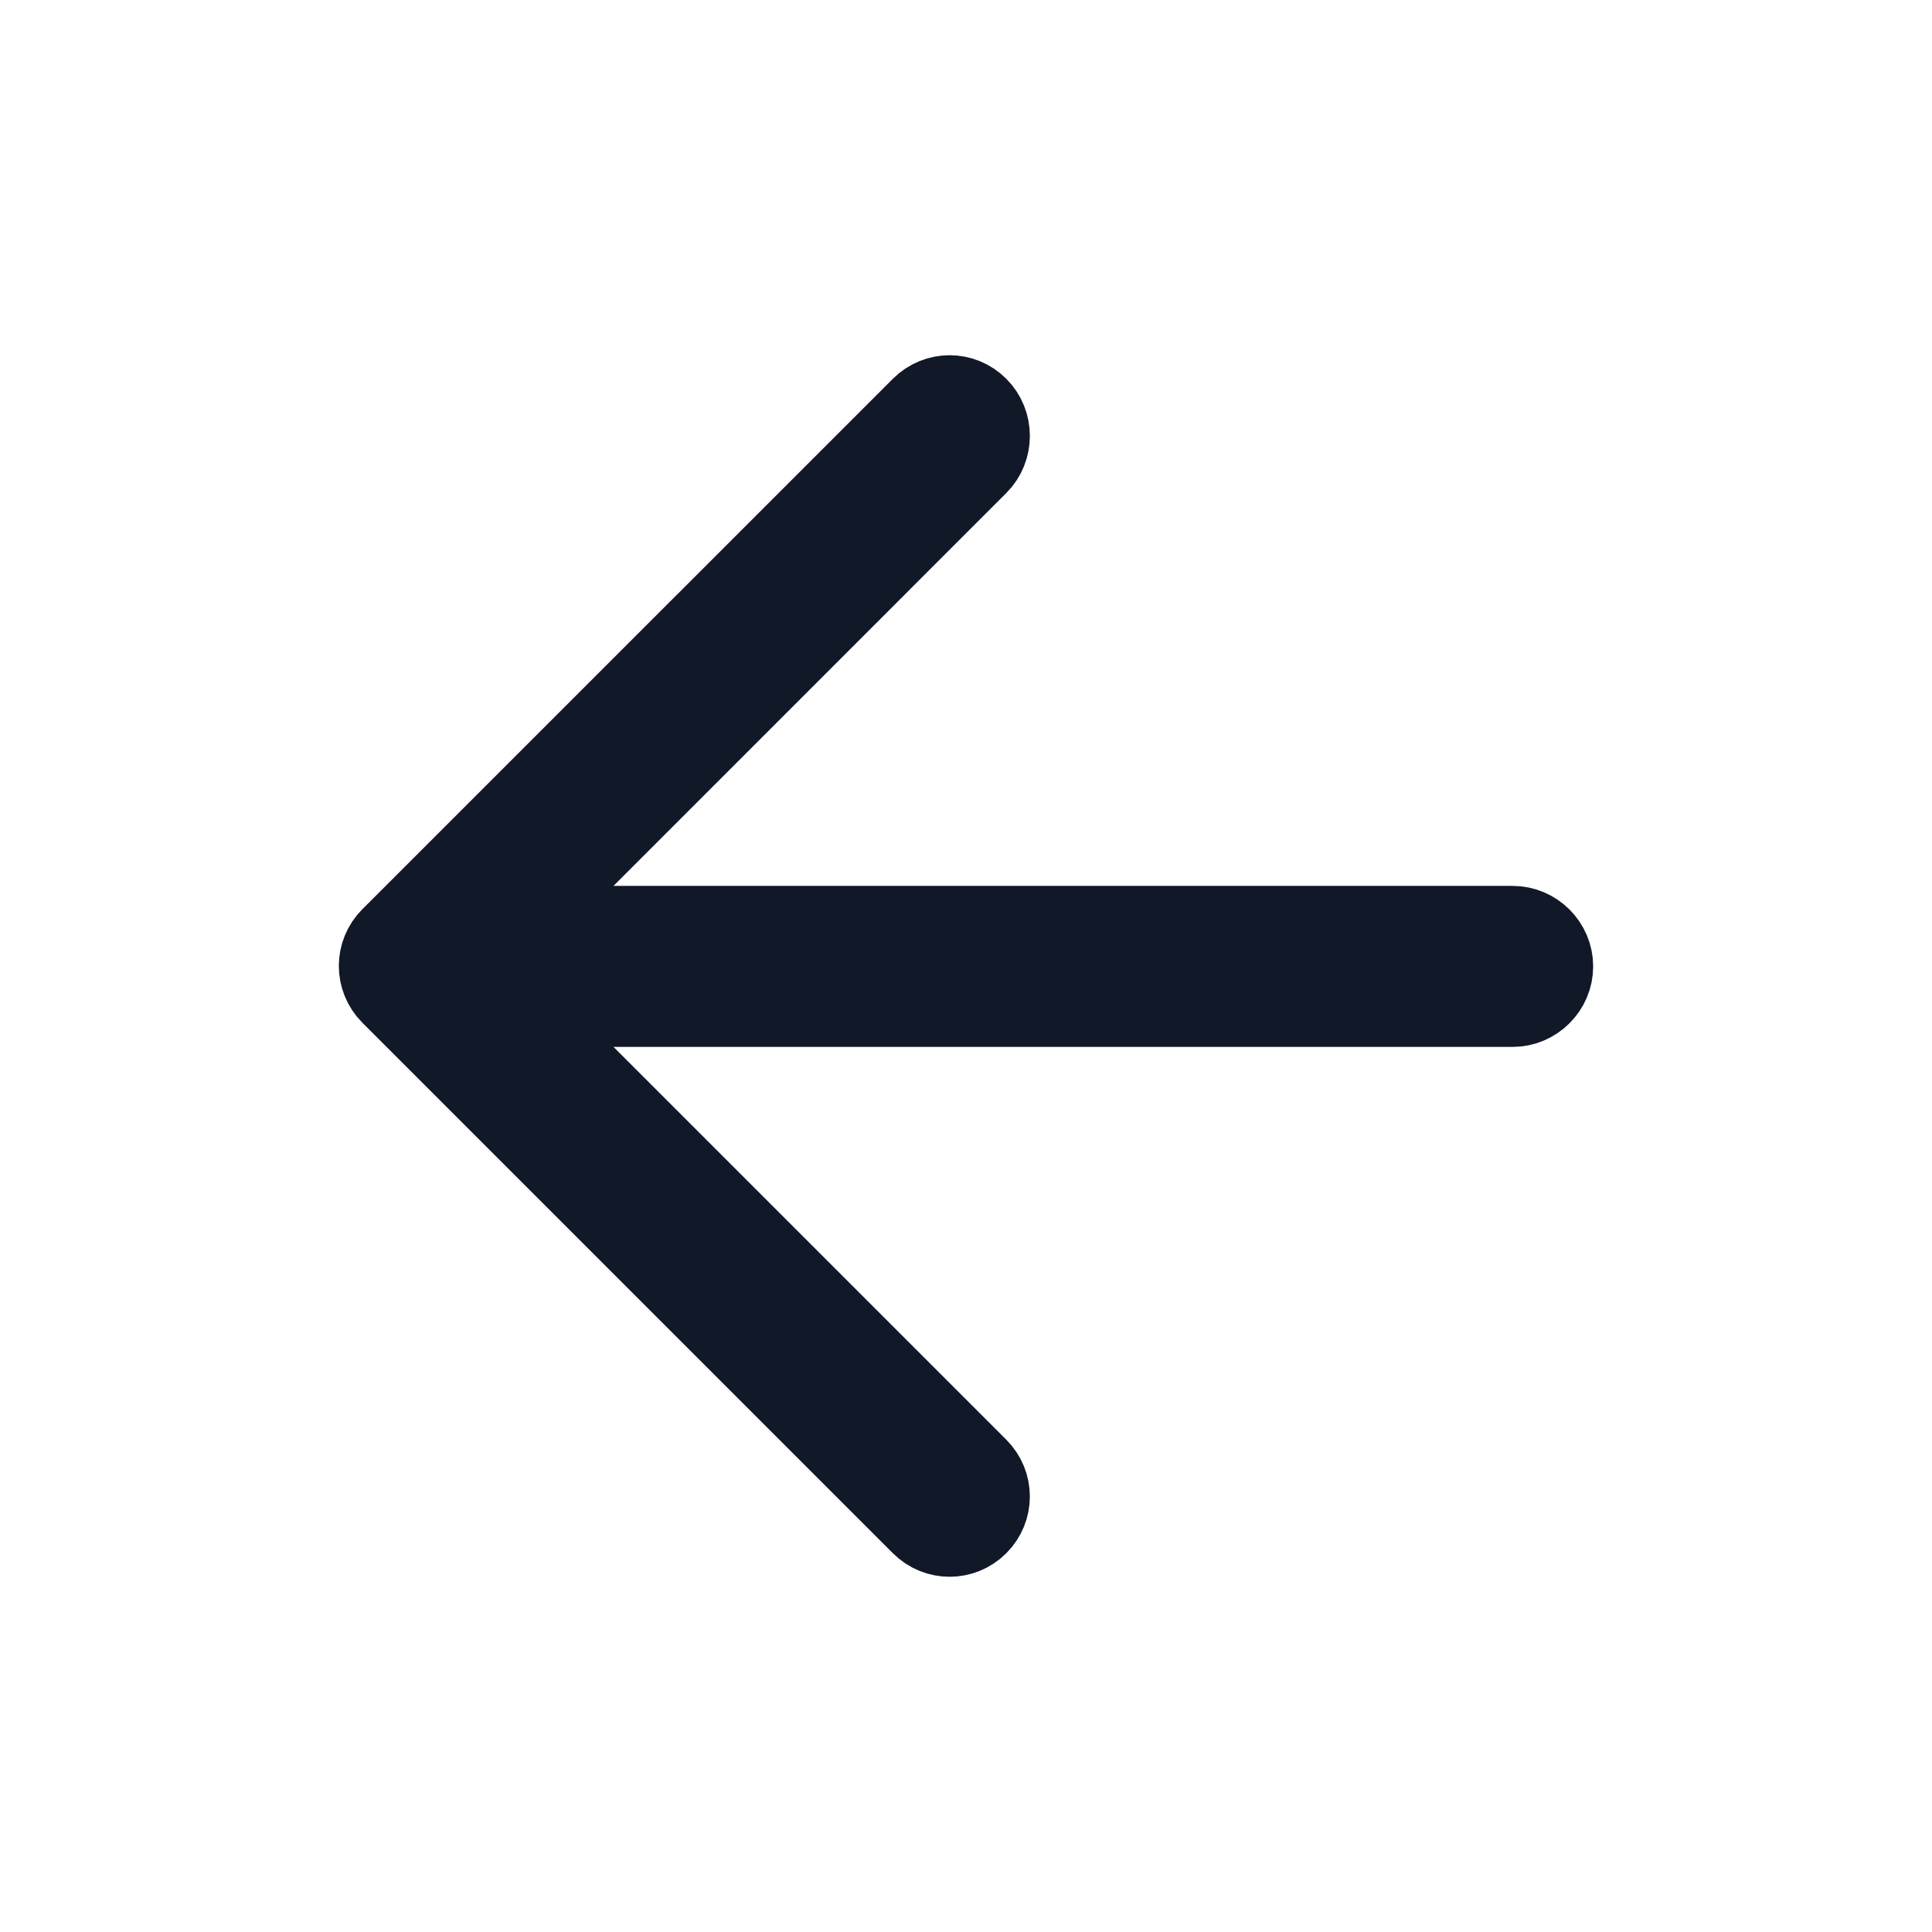
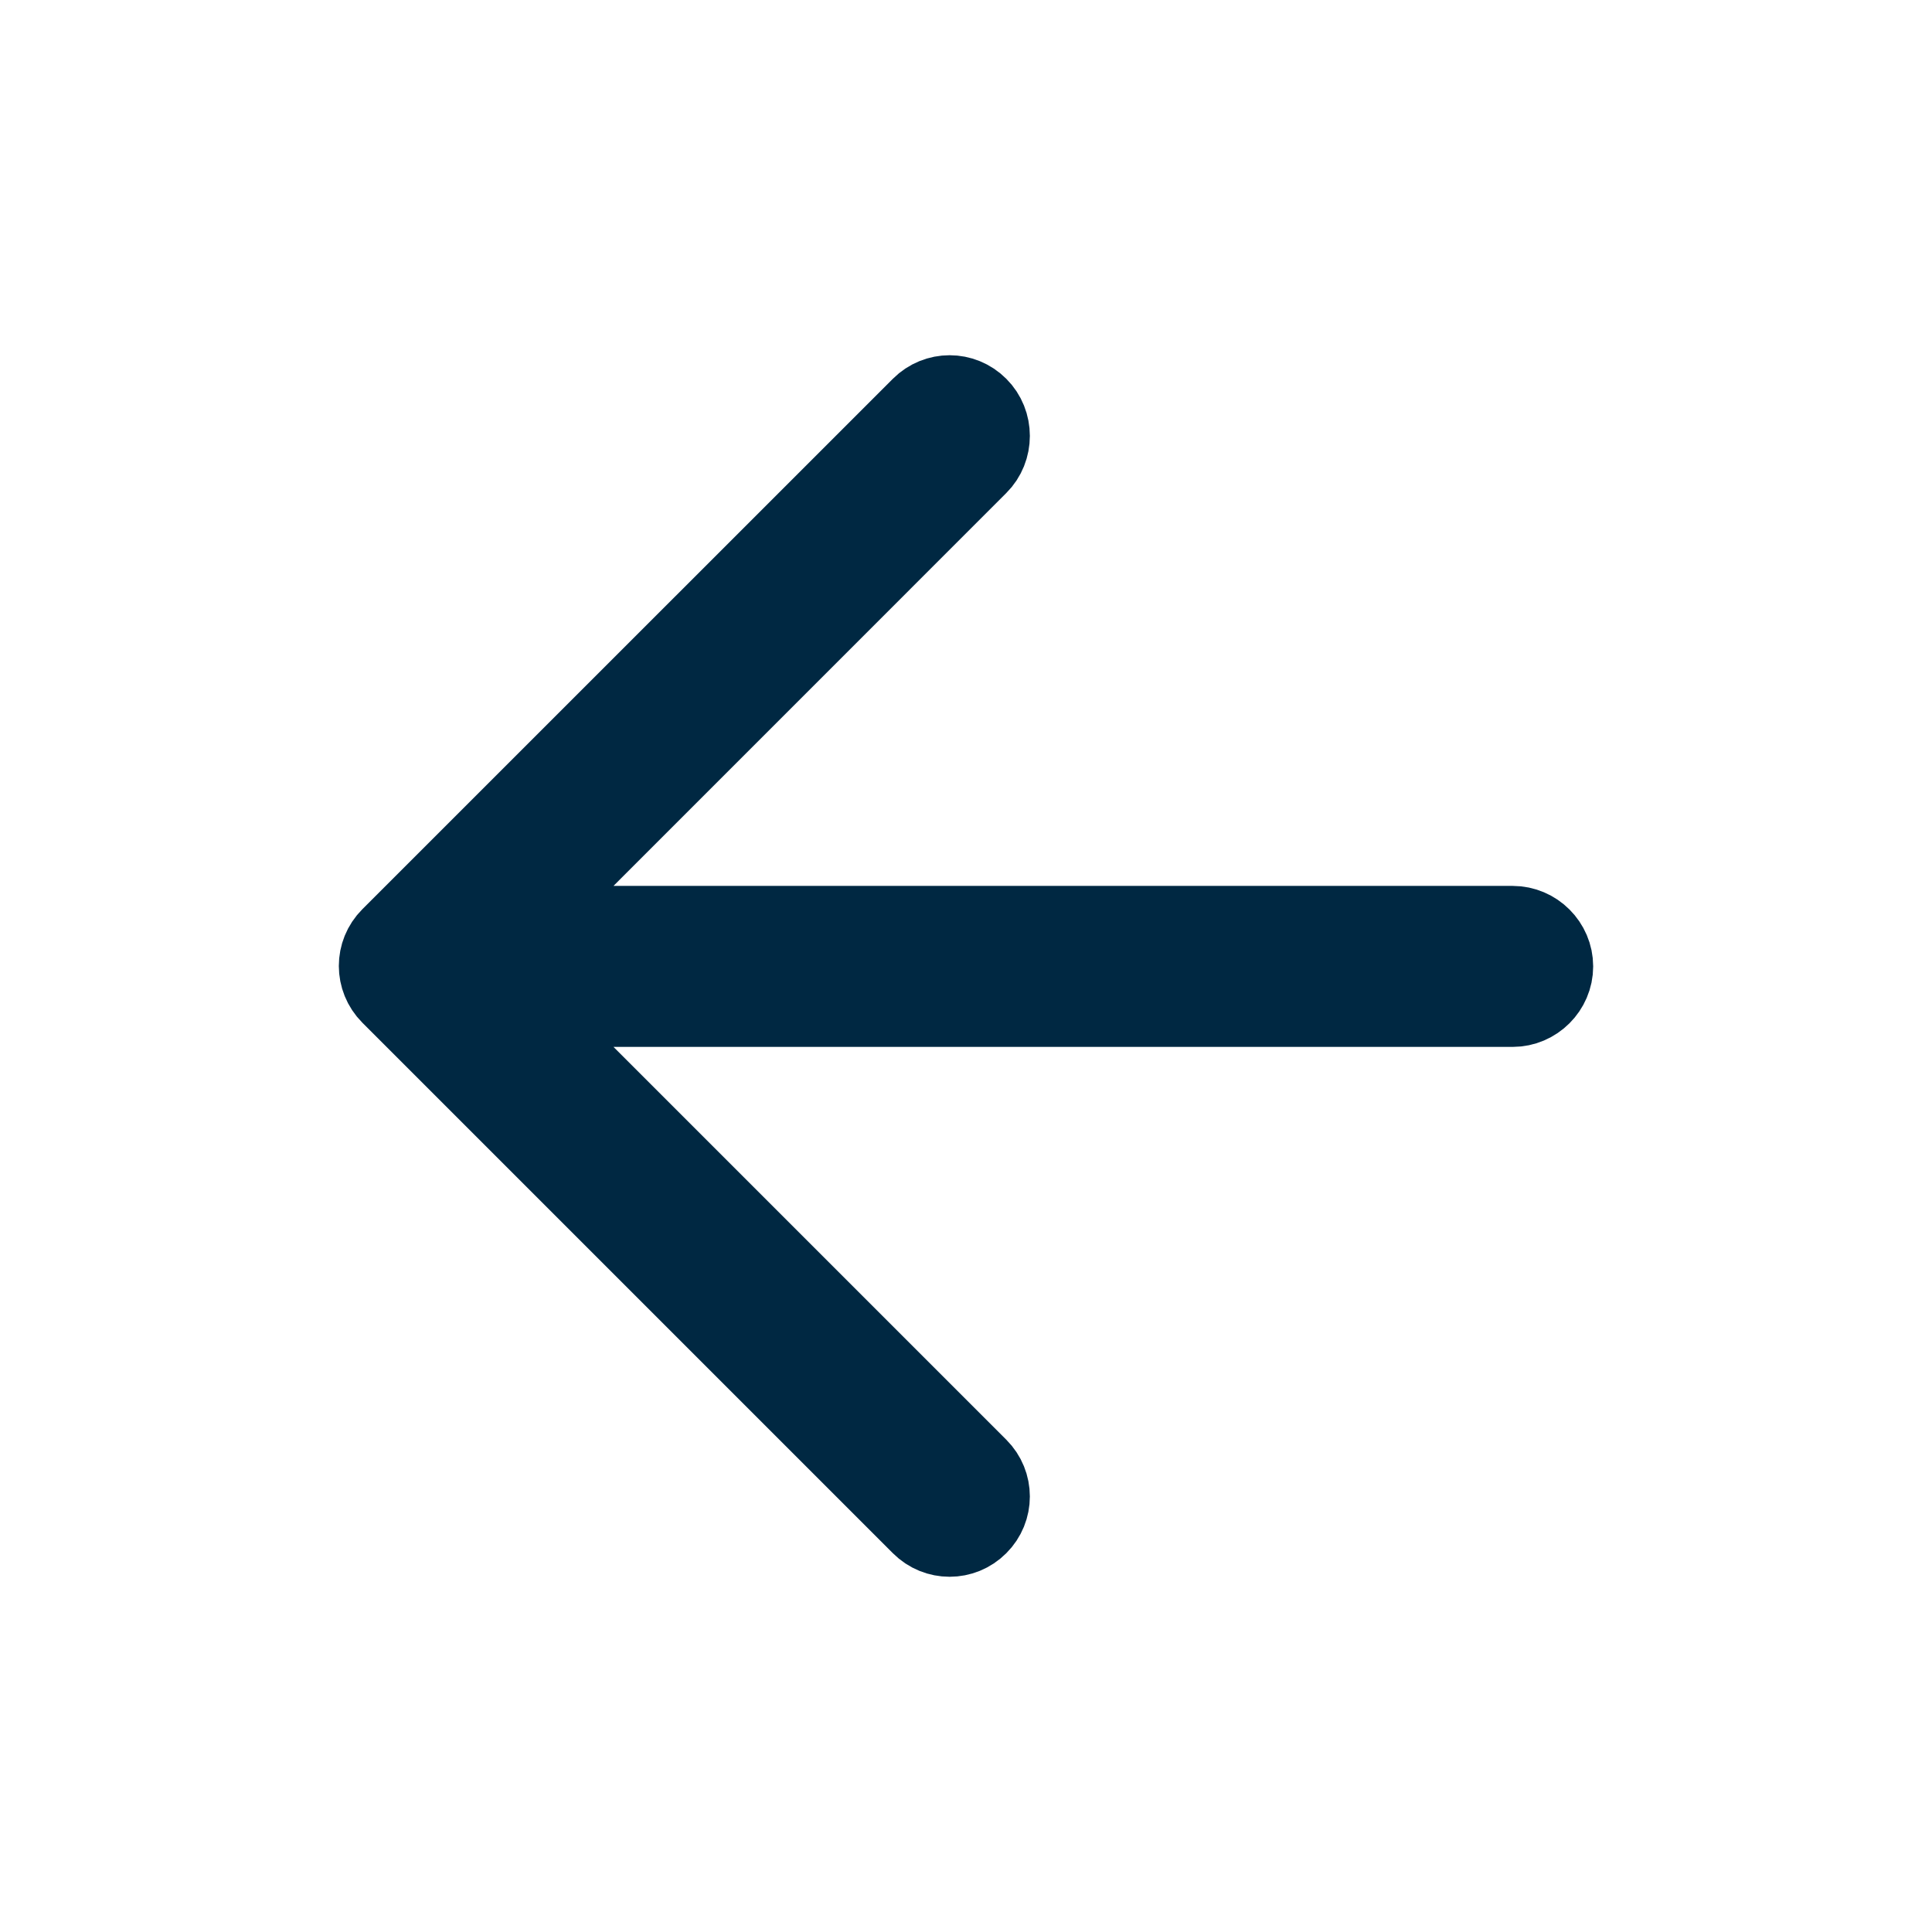
<svg xmlns="http://www.w3.org/2000/svg" width="24" height="24" viewBox="0 0 24 24" fill="none">
-   <path d="M11.445 5.059C11.64 4.864 11.953 4.864 12.147 5.059C12.342 5.253 12.342 5.577 12.147 5.771L6.414 11.505H18.791C19.065 11.505 19.291 11.731 19.291 12.005C19.291 12.279 19.064 12.505 18.791 12.505H6.414L12.147 18.238C12.342 18.433 12.342 18.747 12.147 18.941C11.953 19.136 11.64 19.136 11.445 18.941L4.855 12.351C4.661 12.156 4.66 11.843 4.855 11.648L11.445 5.059Z" fill="#111827" stroke="#111827" />
+   <path d="M11.445 5.059C11.64 4.864 11.953 4.864 12.147 5.059C12.342 5.253 12.342 5.577 12.147 5.771L6.414 11.505H18.791C19.065 11.505 19.291 11.731 19.291 12.005C19.291 12.279 19.064 12.505 18.791 12.505H6.414L12.147 18.238C12.342 18.433 12.342 18.747 12.147 18.941C11.953 19.136 11.64 19.136 11.445 18.941L4.855 12.351C4.661 12.156 4.66 11.843 4.855 11.648L11.445 5.059Z" fill="#002842" stroke="#002842" />
</svg>
